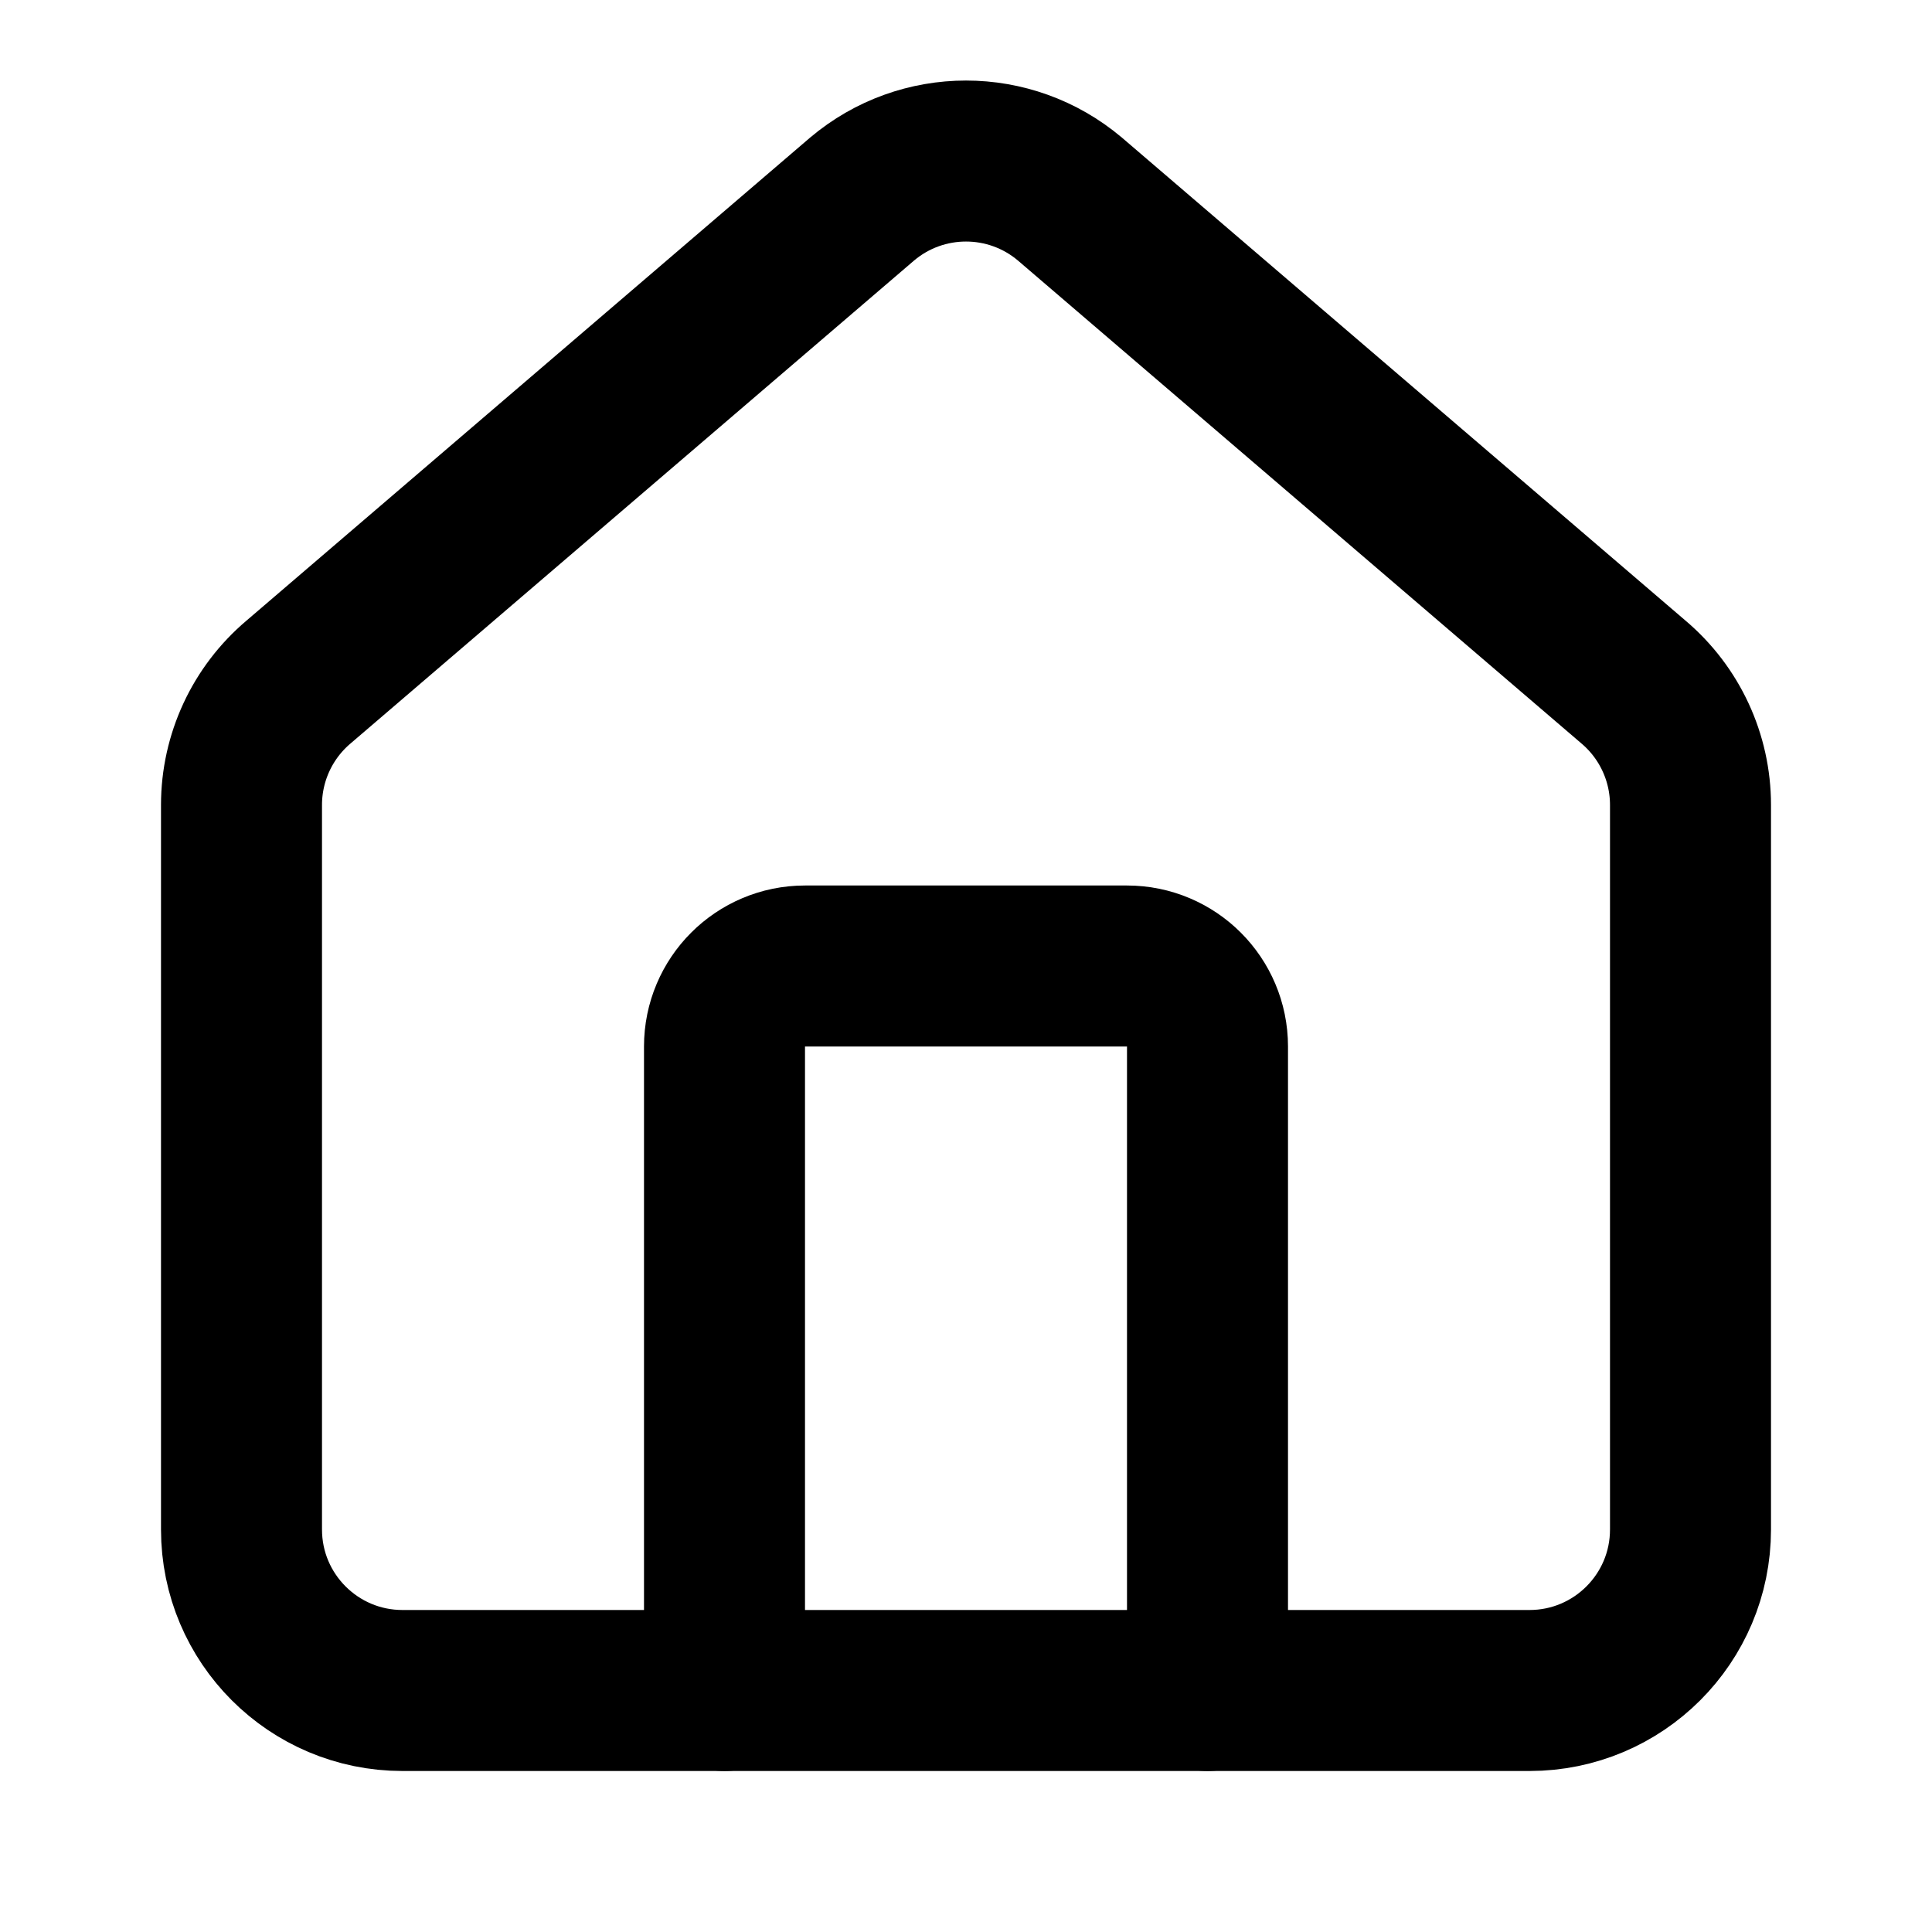
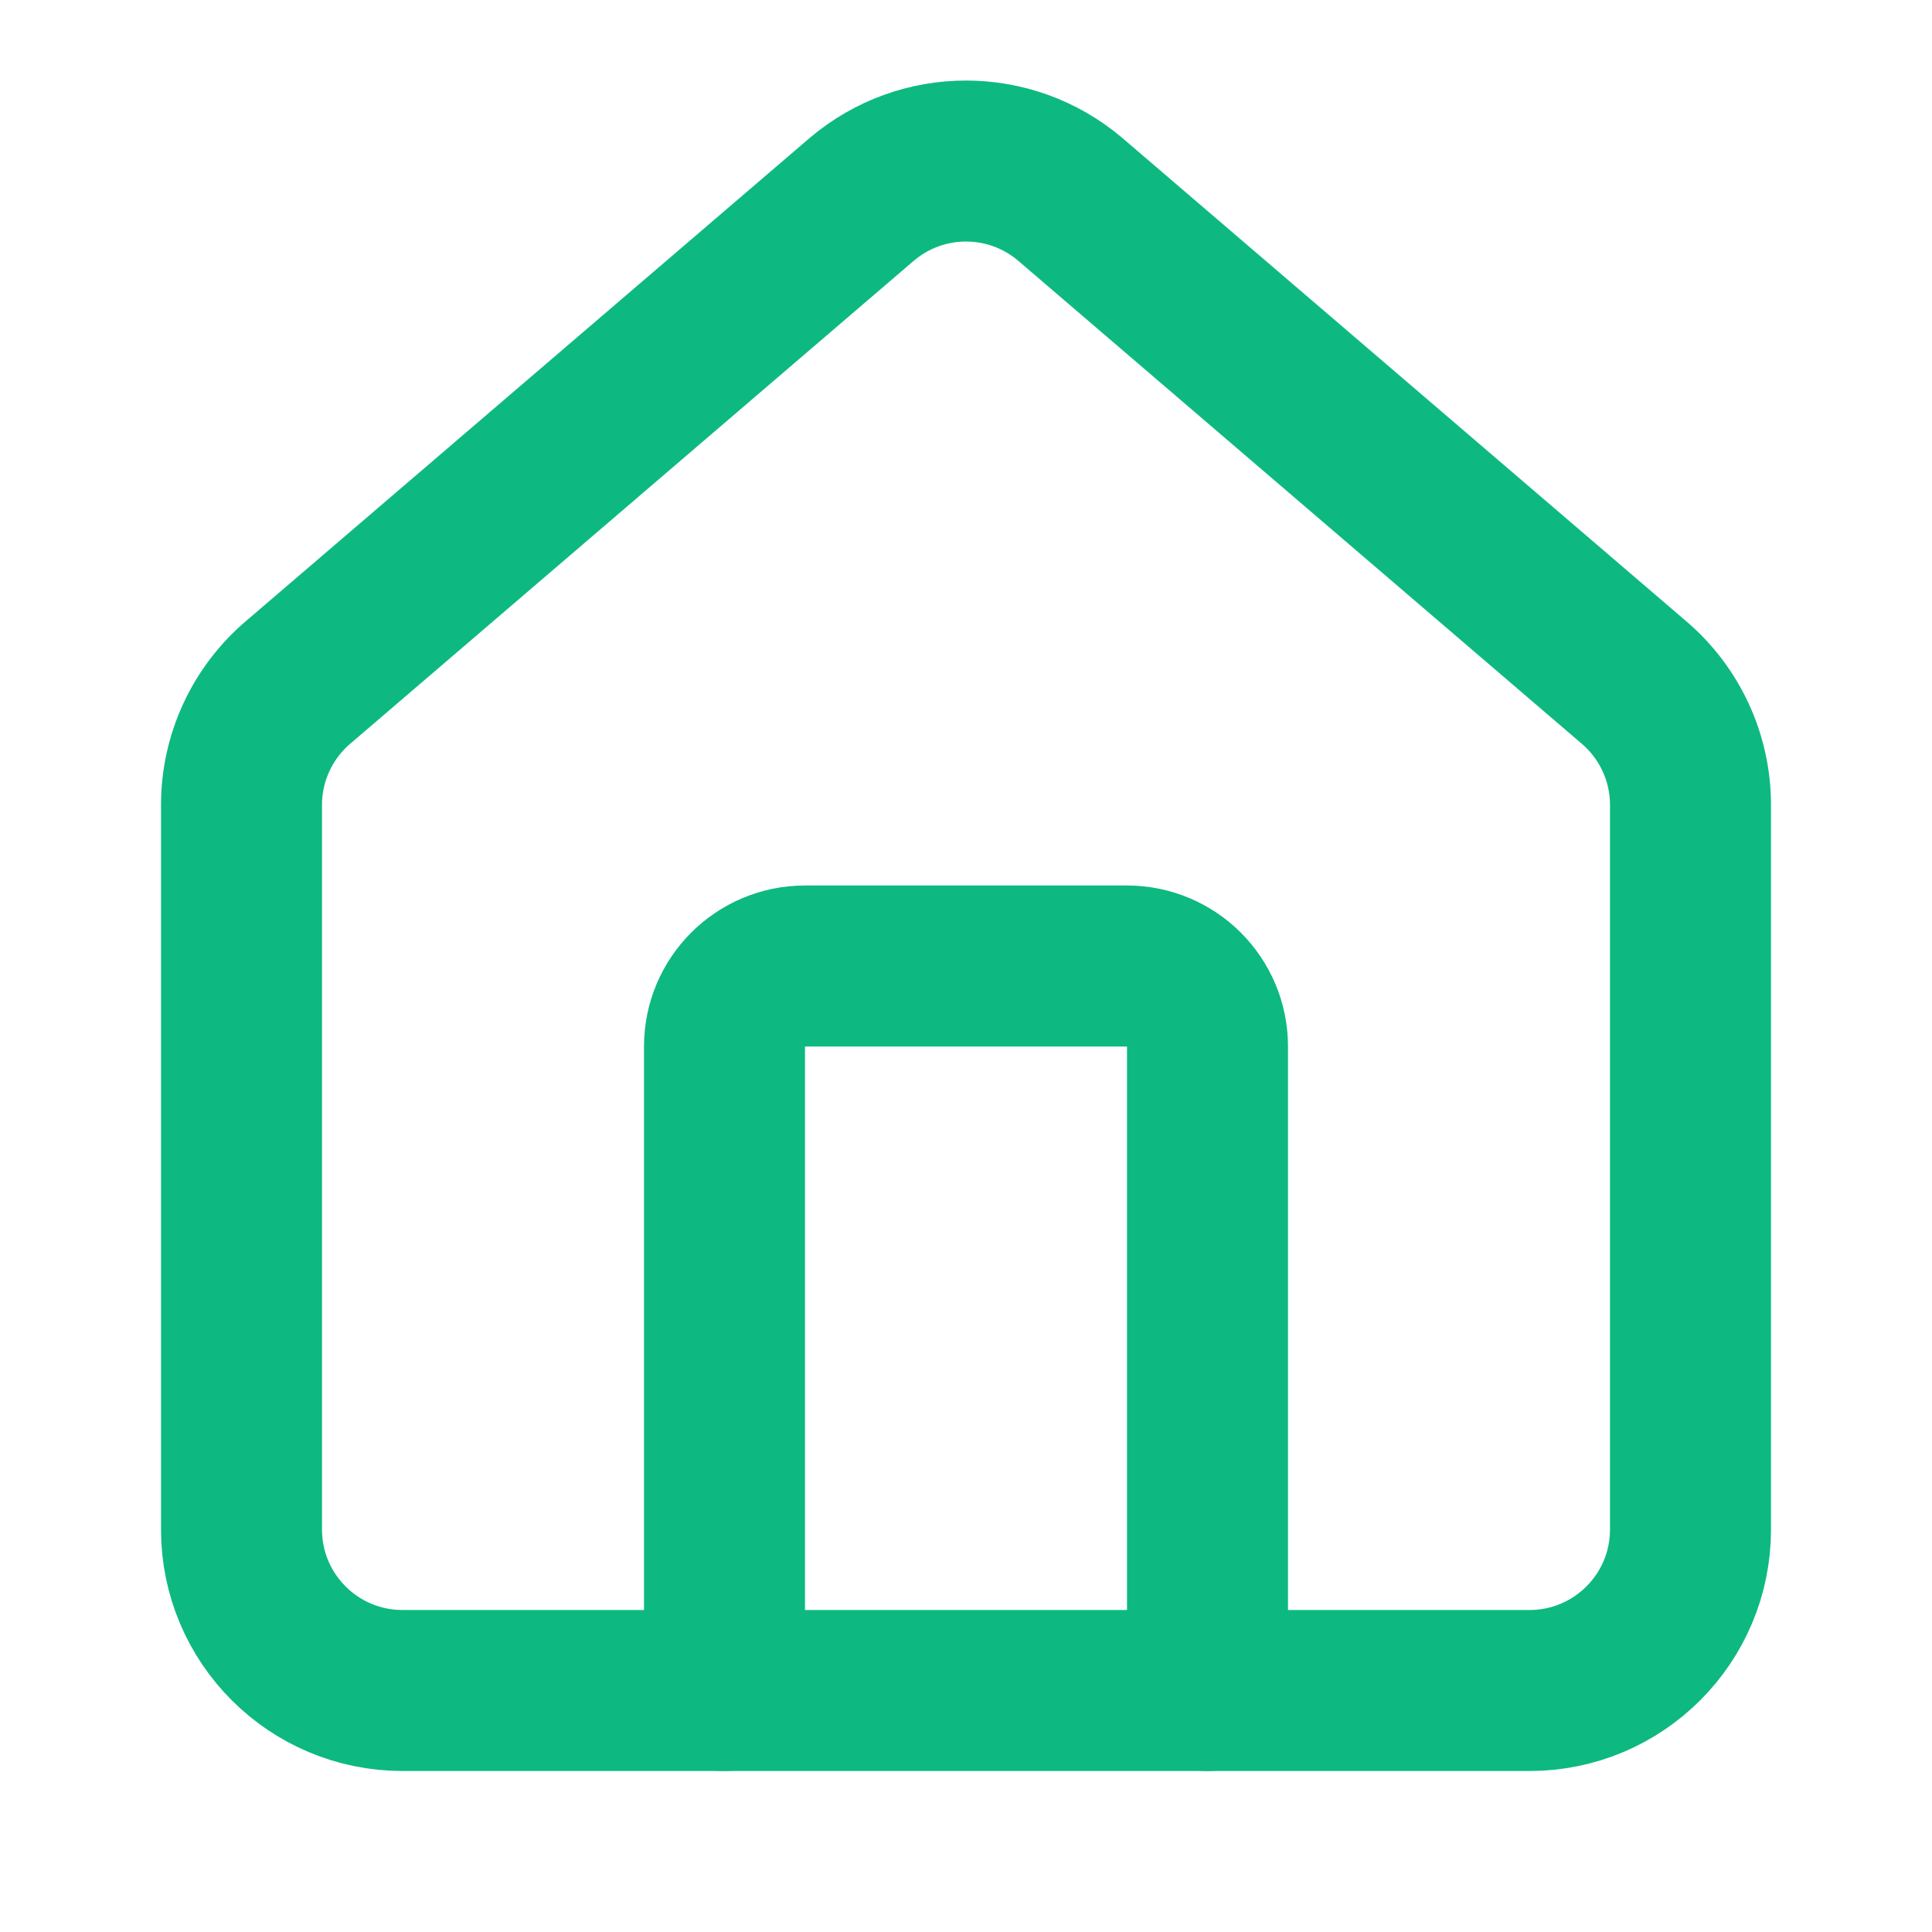
- <svg xmlns="http://www.w3.org/2000/svg" width="24" height="24" viewBox="0 0 24 24" fill="none" stroke="currentColor" stroke-width="2" stroke-linecap="round" stroke-linejoin="round" class="lucide lucide-house">
+ <svg xmlns="http://www.w3.org/2000/svg" width="24" height="24" viewBox="0 0 24 24" fill="none" stroke="#0db981" stroke-width="2" stroke-linecap="round" stroke-linejoin="round" class="lucide lucide-house">
  <path d="M15 21v-8a1 1 0 0 0-1-1h-4a1 1 0 0 0-1 1v8" />
  <path d="M3 10a2 2 0 0 1 .709-1.528l7-5.999a2 2 0 0 1 2.582 0l7 5.999A2 2 0 0 1 21 10v9a2 2 0 0 1-2 2H5a2 2 0 0 1-2-2z" />
</svg>
